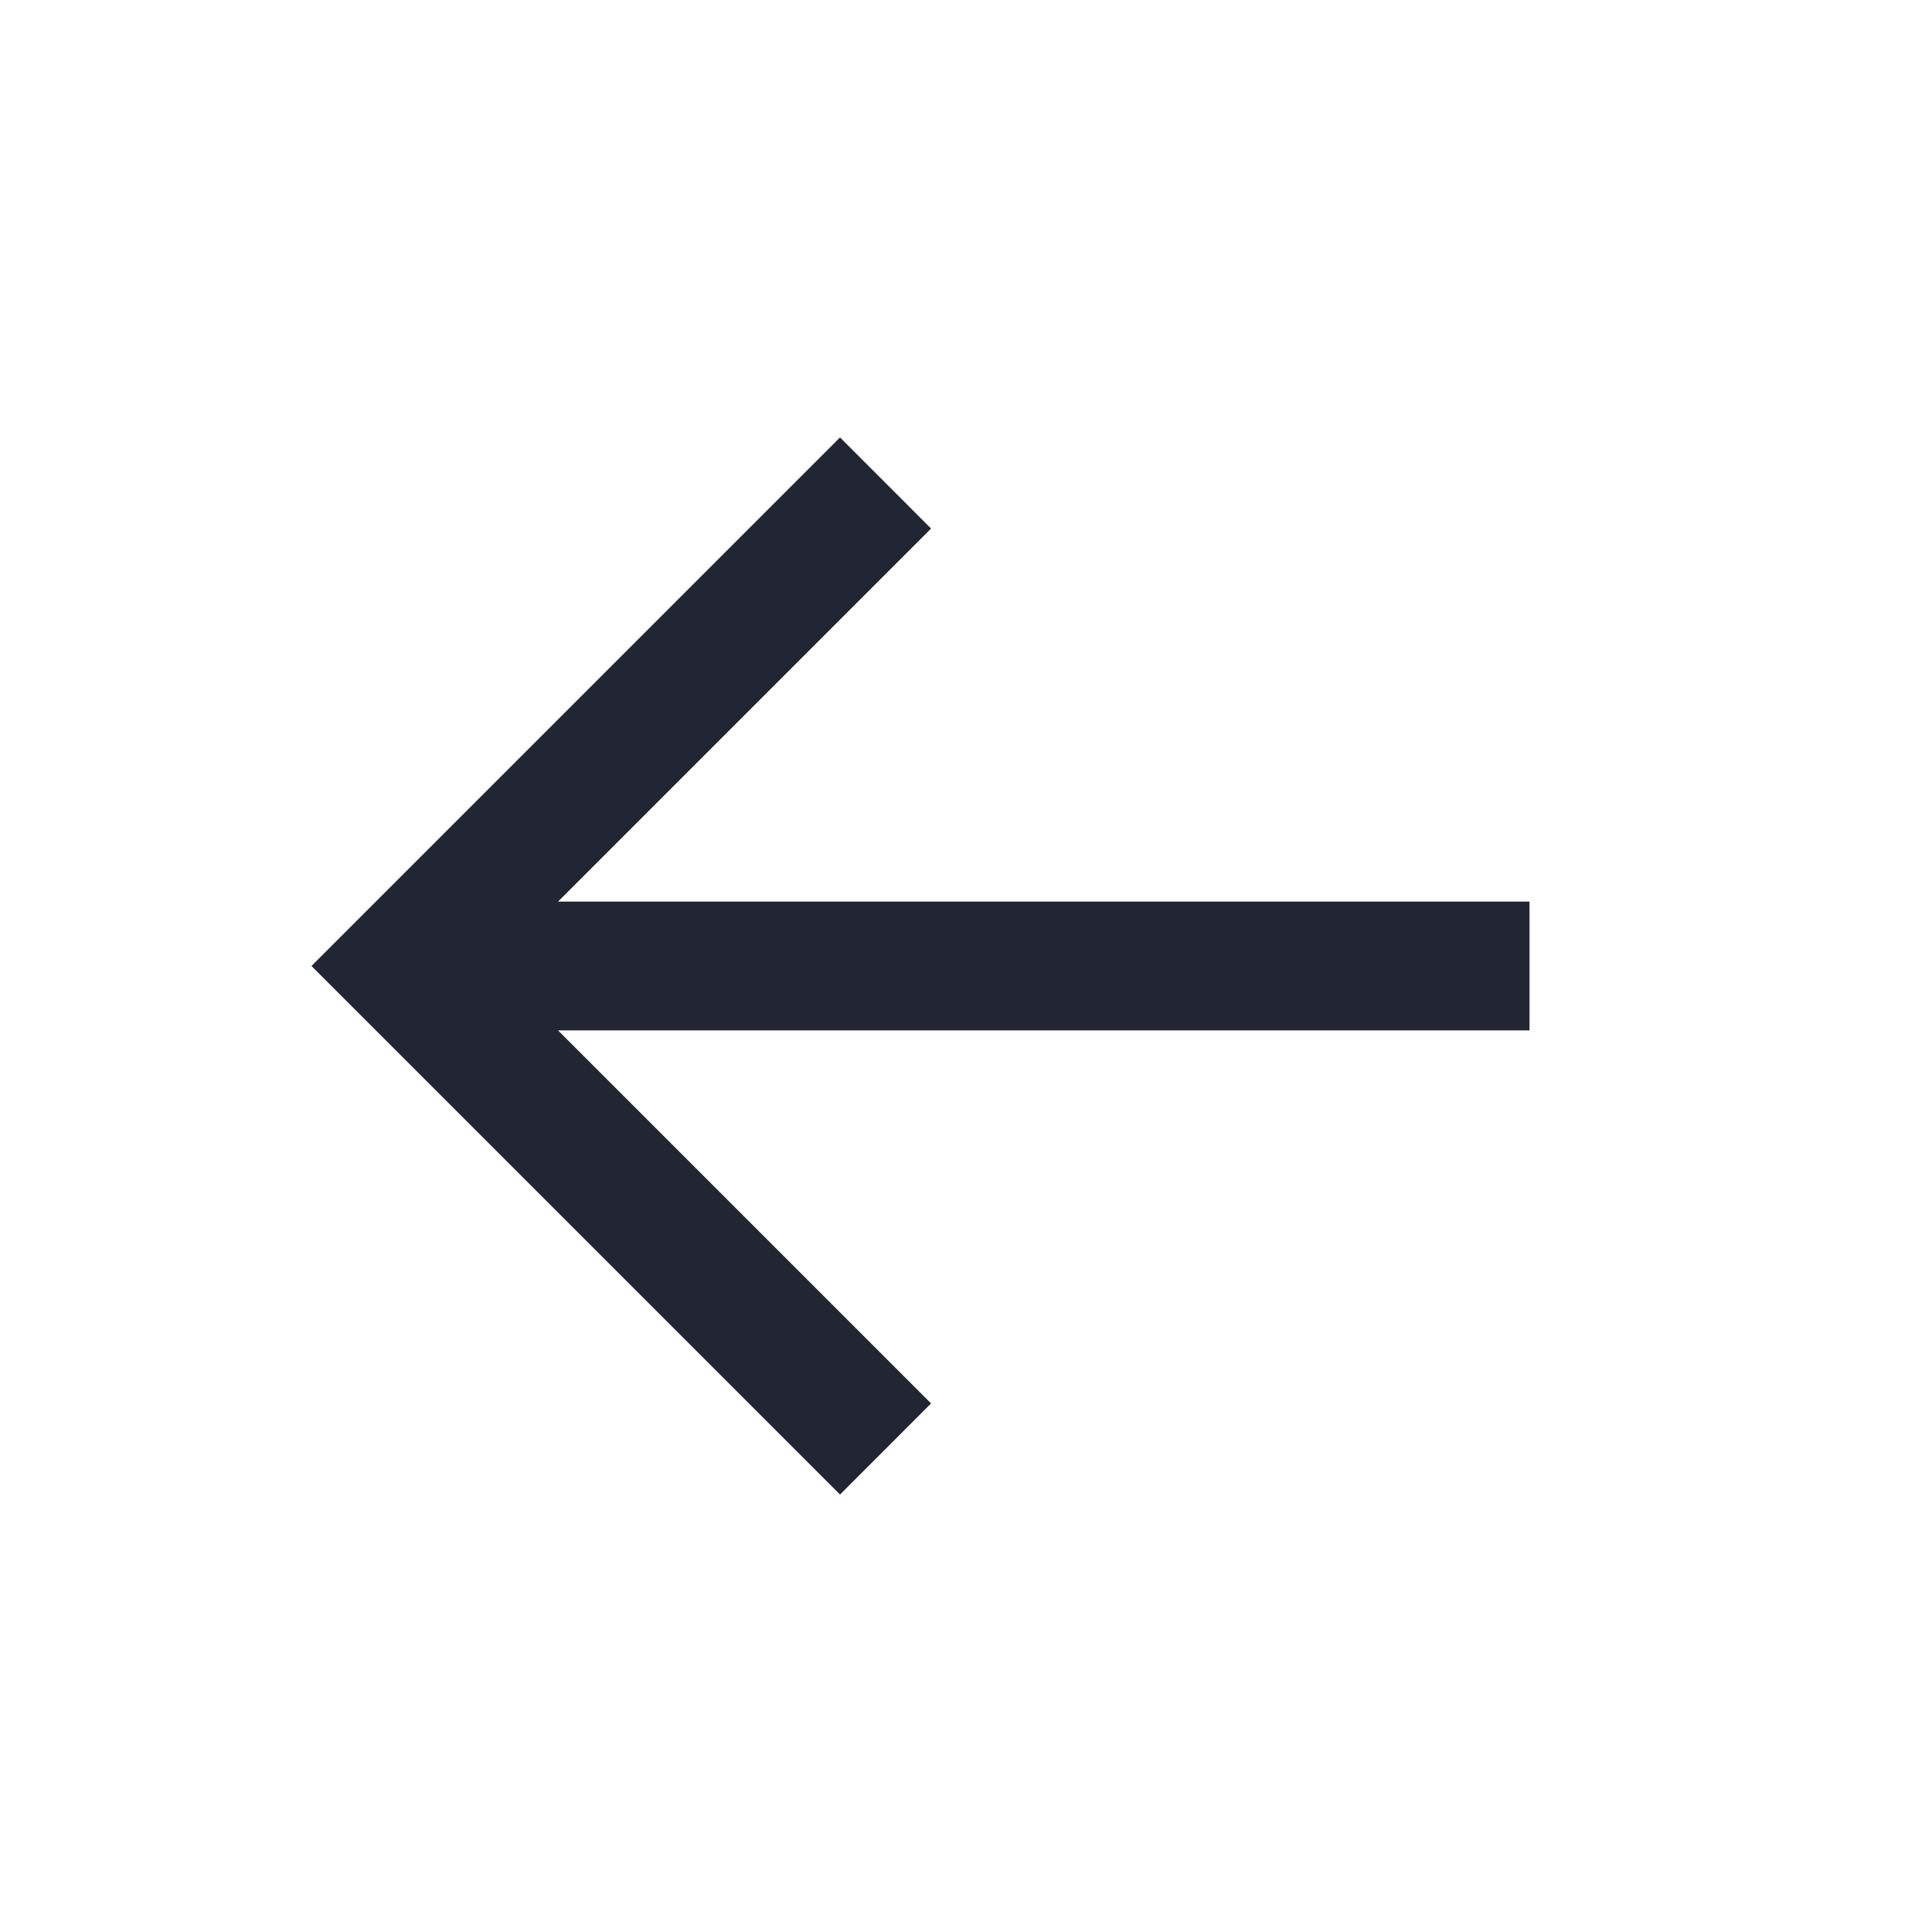
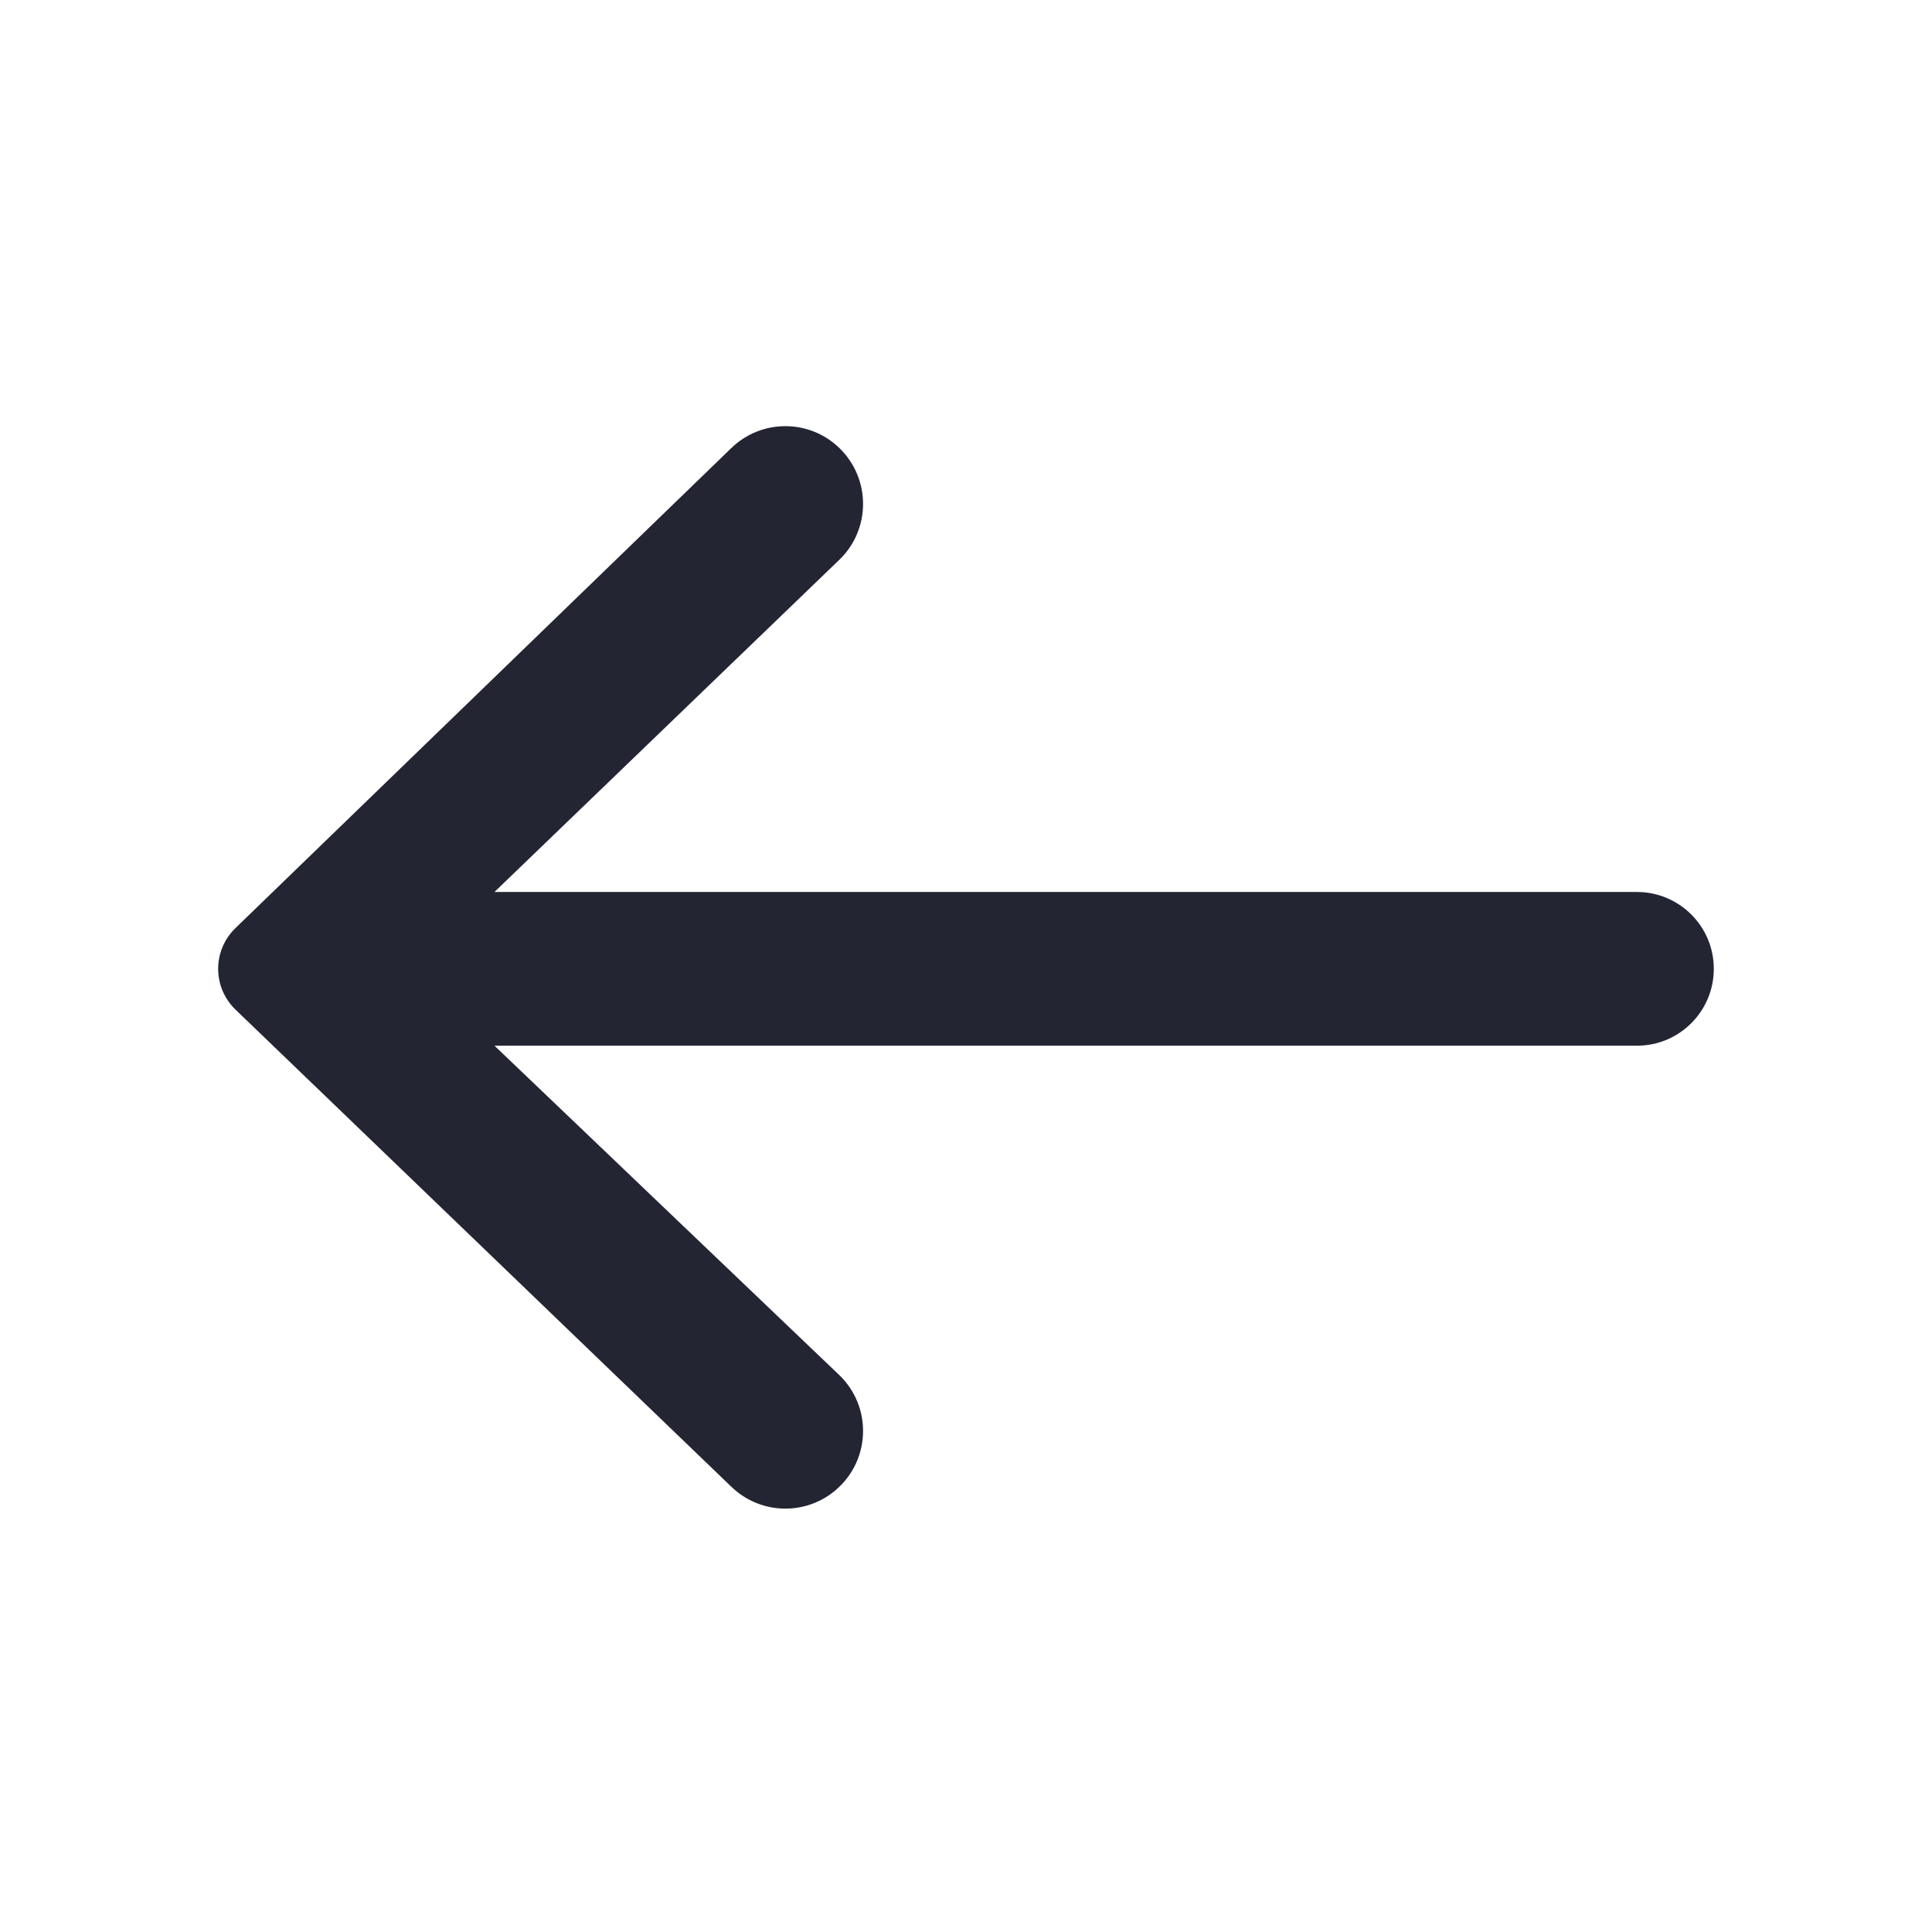
- <svg xmlns="http://www.w3.org/2000/svg" width="24" height="24" viewBox="0 0 24 24" fill="none">
-   <path d="M10.435 5.434L3.869 12L10.435 18.566L11.566 17.434L6.932 12.8H19V11.2H6.932L11.566 6.566L10.435 5.434Z" fill="#222532" />
+ <svg xmlns="http://www.w3.org/2000/svg" width="16" height="16" viewBox="0 0 16 16" fill="none">
+   <path d="M6.954 3.713C6.704 3.468 6.304 3.468 6.054 3.713L1.947 7.689C1.76 7.873 1.76 8.174 1.947 8.358L6.054 12.31C6.304 12.555 6.704 12.555 6.954 12.31C7.212 12.058 7.212 11.643 6.954 11.391L4.095 8.66L13.557 8.66C13.908 8.66 14.193 8.375 14.193 8.023C14.193 7.672 13.908 7.387 13.556 7.387L4.095 7.387L6.954 4.633C7.212 4.381 7.212 3.966 6.954 3.713Z" fill="#232533" />
</svg>
